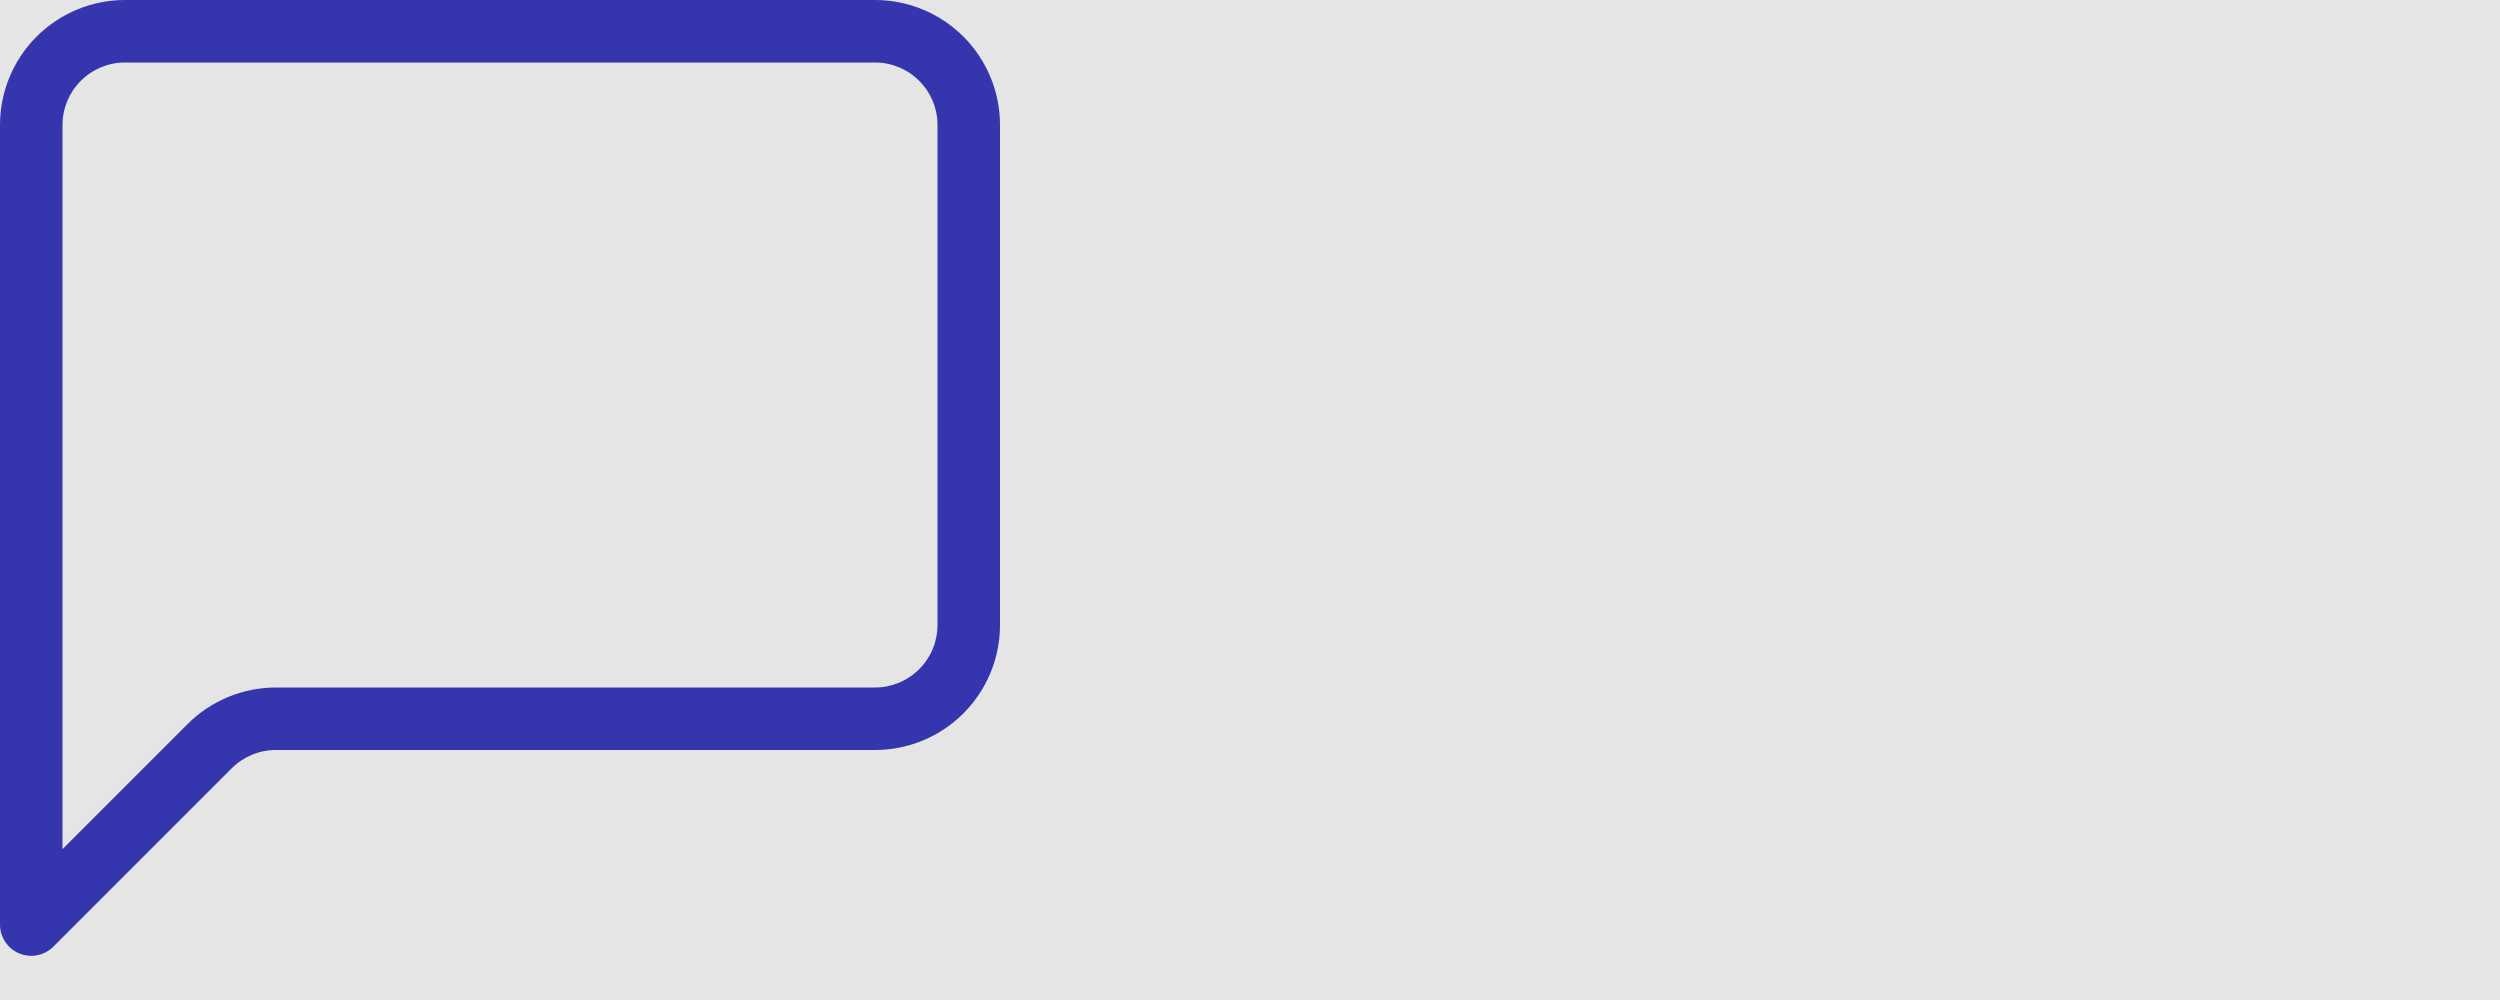
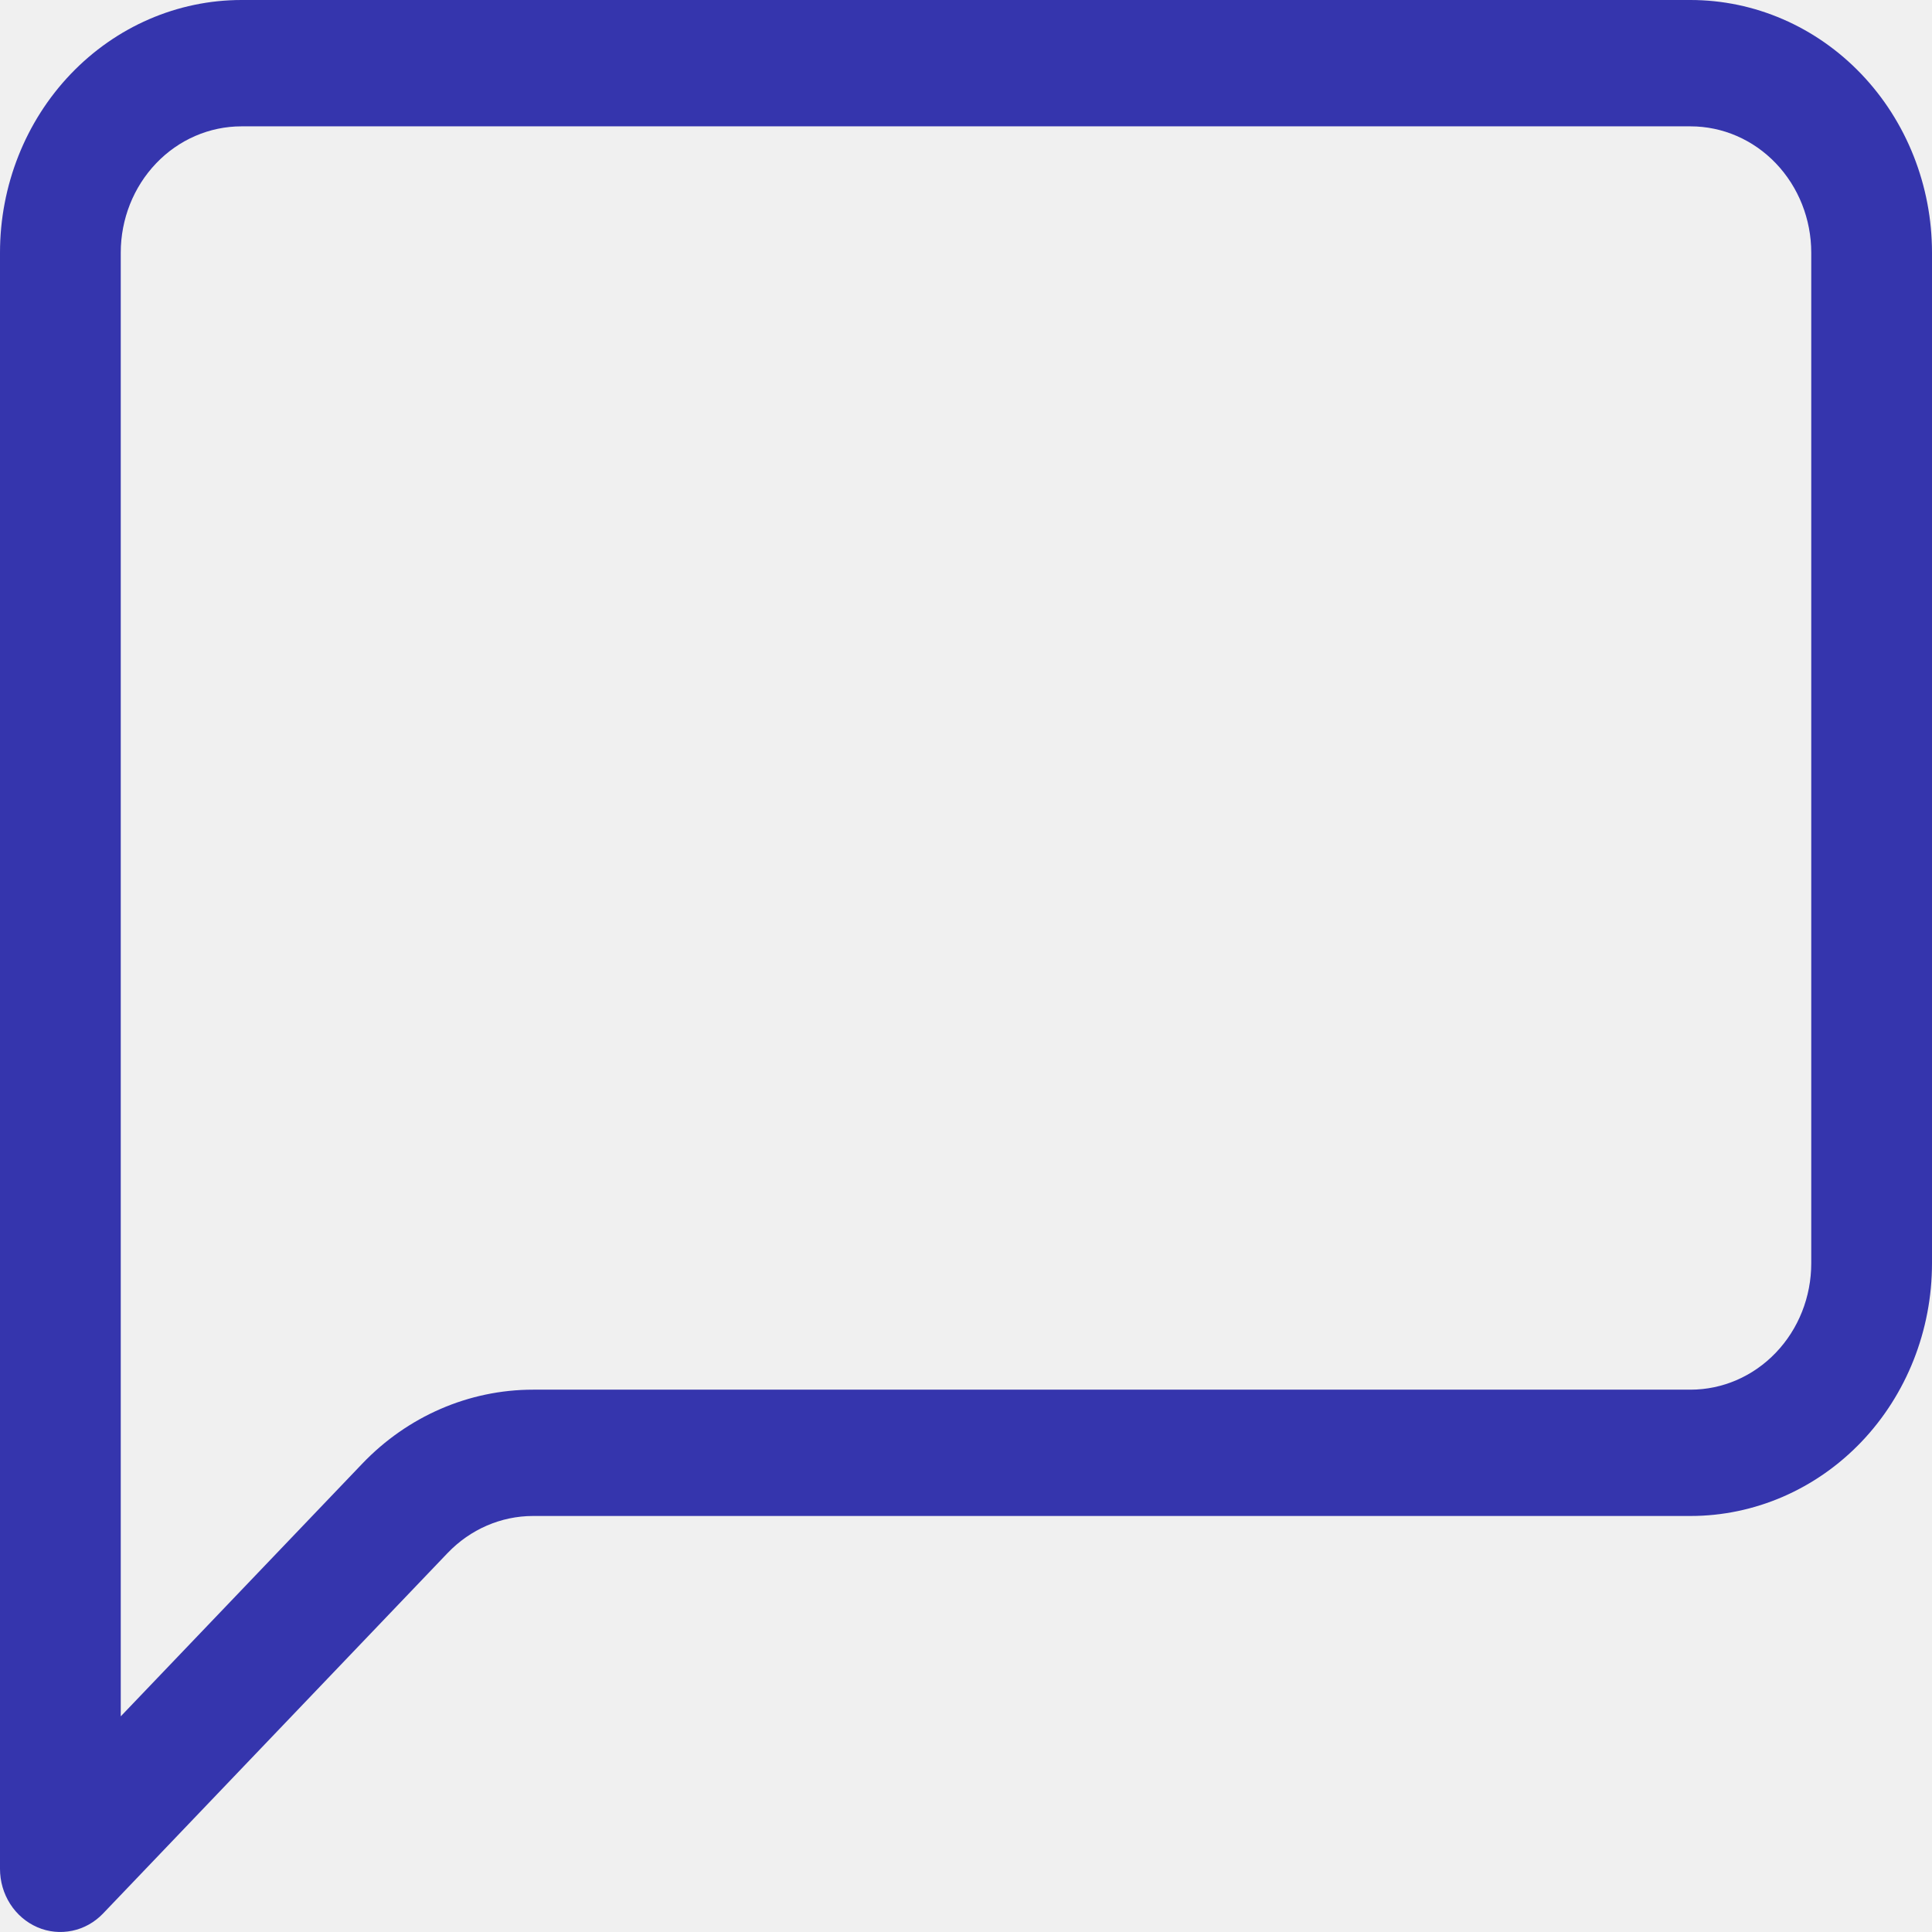
- <svg xmlns="http://www.w3.org/2000/svg" width="120" height="48" viewBox="0 0 120 48" fill="none">
-   <rect width="120" height="48" fill="#E5E5E5" />
-   <g clip-path="url(#clip0_0_1)">
-     <path d="M42 3C42.796 3 43.559 3.316 44.121 3.879C44.684 4.441 45 5.204 45 6V30C45 30.796 44.684 31.559 44.121 32.121C43.559 32.684 42.796 33 42 33H13.242C11.651 33 10.125 33.633 9 34.758L3 40.758V6C3 5.204 3.316 4.441 3.879 3.879C4.441 3.316 5.204 3 6 3H42ZM6 0C4.409 0 2.883 0.632 1.757 1.757C0.632 2.883 0 4.409 0 6L0 44.379C6.30446e-05 44.676 0.088 44.966 0.253 45.213C0.418 45.459 0.653 45.651 0.927 45.765C1.201 45.878 1.503 45.908 1.794 45.85C2.085 45.791 2.352 45.648 2.562 45.438L11.121 36.879C11.684 36.316 12.446 36 13.242 36H42C43.591 36 45.117 35.368 46.243 34.243C47.368 33.117 48 31.591 48 30V6C48 4.409 47.368 2.883 46.243 1.757C45.117 0.632 43.591 0 42 0L6 0Z" fill="#3535AD" />
-   </g>
-   <defs>
-     <clipPath id="clip0_0_1">
-       <rect width="48" height="48" fill="white" />
-     </clipPath>
-   </defs>
+ <svg xmlns="http://www.w3.org/2000/svg" width="48" height="48" viewBox="0 0 48 48" fill="none">
+   <path d="M42 3.139C42.796 3.139 43.559 3.469 44.121 4.058C44.684 4.647 45 5.445 45 6.277V31.387C45 32.22 44.684 33.018 44.121 33.606C43.559 34.195 42.796 34.526 42 34.526H13.242C11.651 34.526 10.125 35.188 9 36.365L3 42.642V6.277C3 5.445 3.316 4.647 3.879 4.058C4.441 3.469 5.204 3.139 6 3.139H42ZM6 0C4.409 0 2.883 0.661 1.757 1.839C0.632 3.016 0 4.613 0 6.277V46.431C6.30446e-05 46.742 0.088 47.045 0.253 47.303C0.418 47.561 0.653 47.762 0.927 47.881C1.201 48 1.503 48.03 1.794 47.969C2.085 47.909 2.352 47.759 2.562 47.539L11.121 38.584C11.684 37.996 12.446 37.665 13.242 37.664H42C43.591 37.664 45.117 37.003 46.243 35.826C47.368 34.649 48 33.052 48 31.387V6.277C48 4.613 47.368 3.016 46.243 1.839C45.117 0.661 43.591 0 42 0H6Z" fill="#3535AD" />
</svg>
